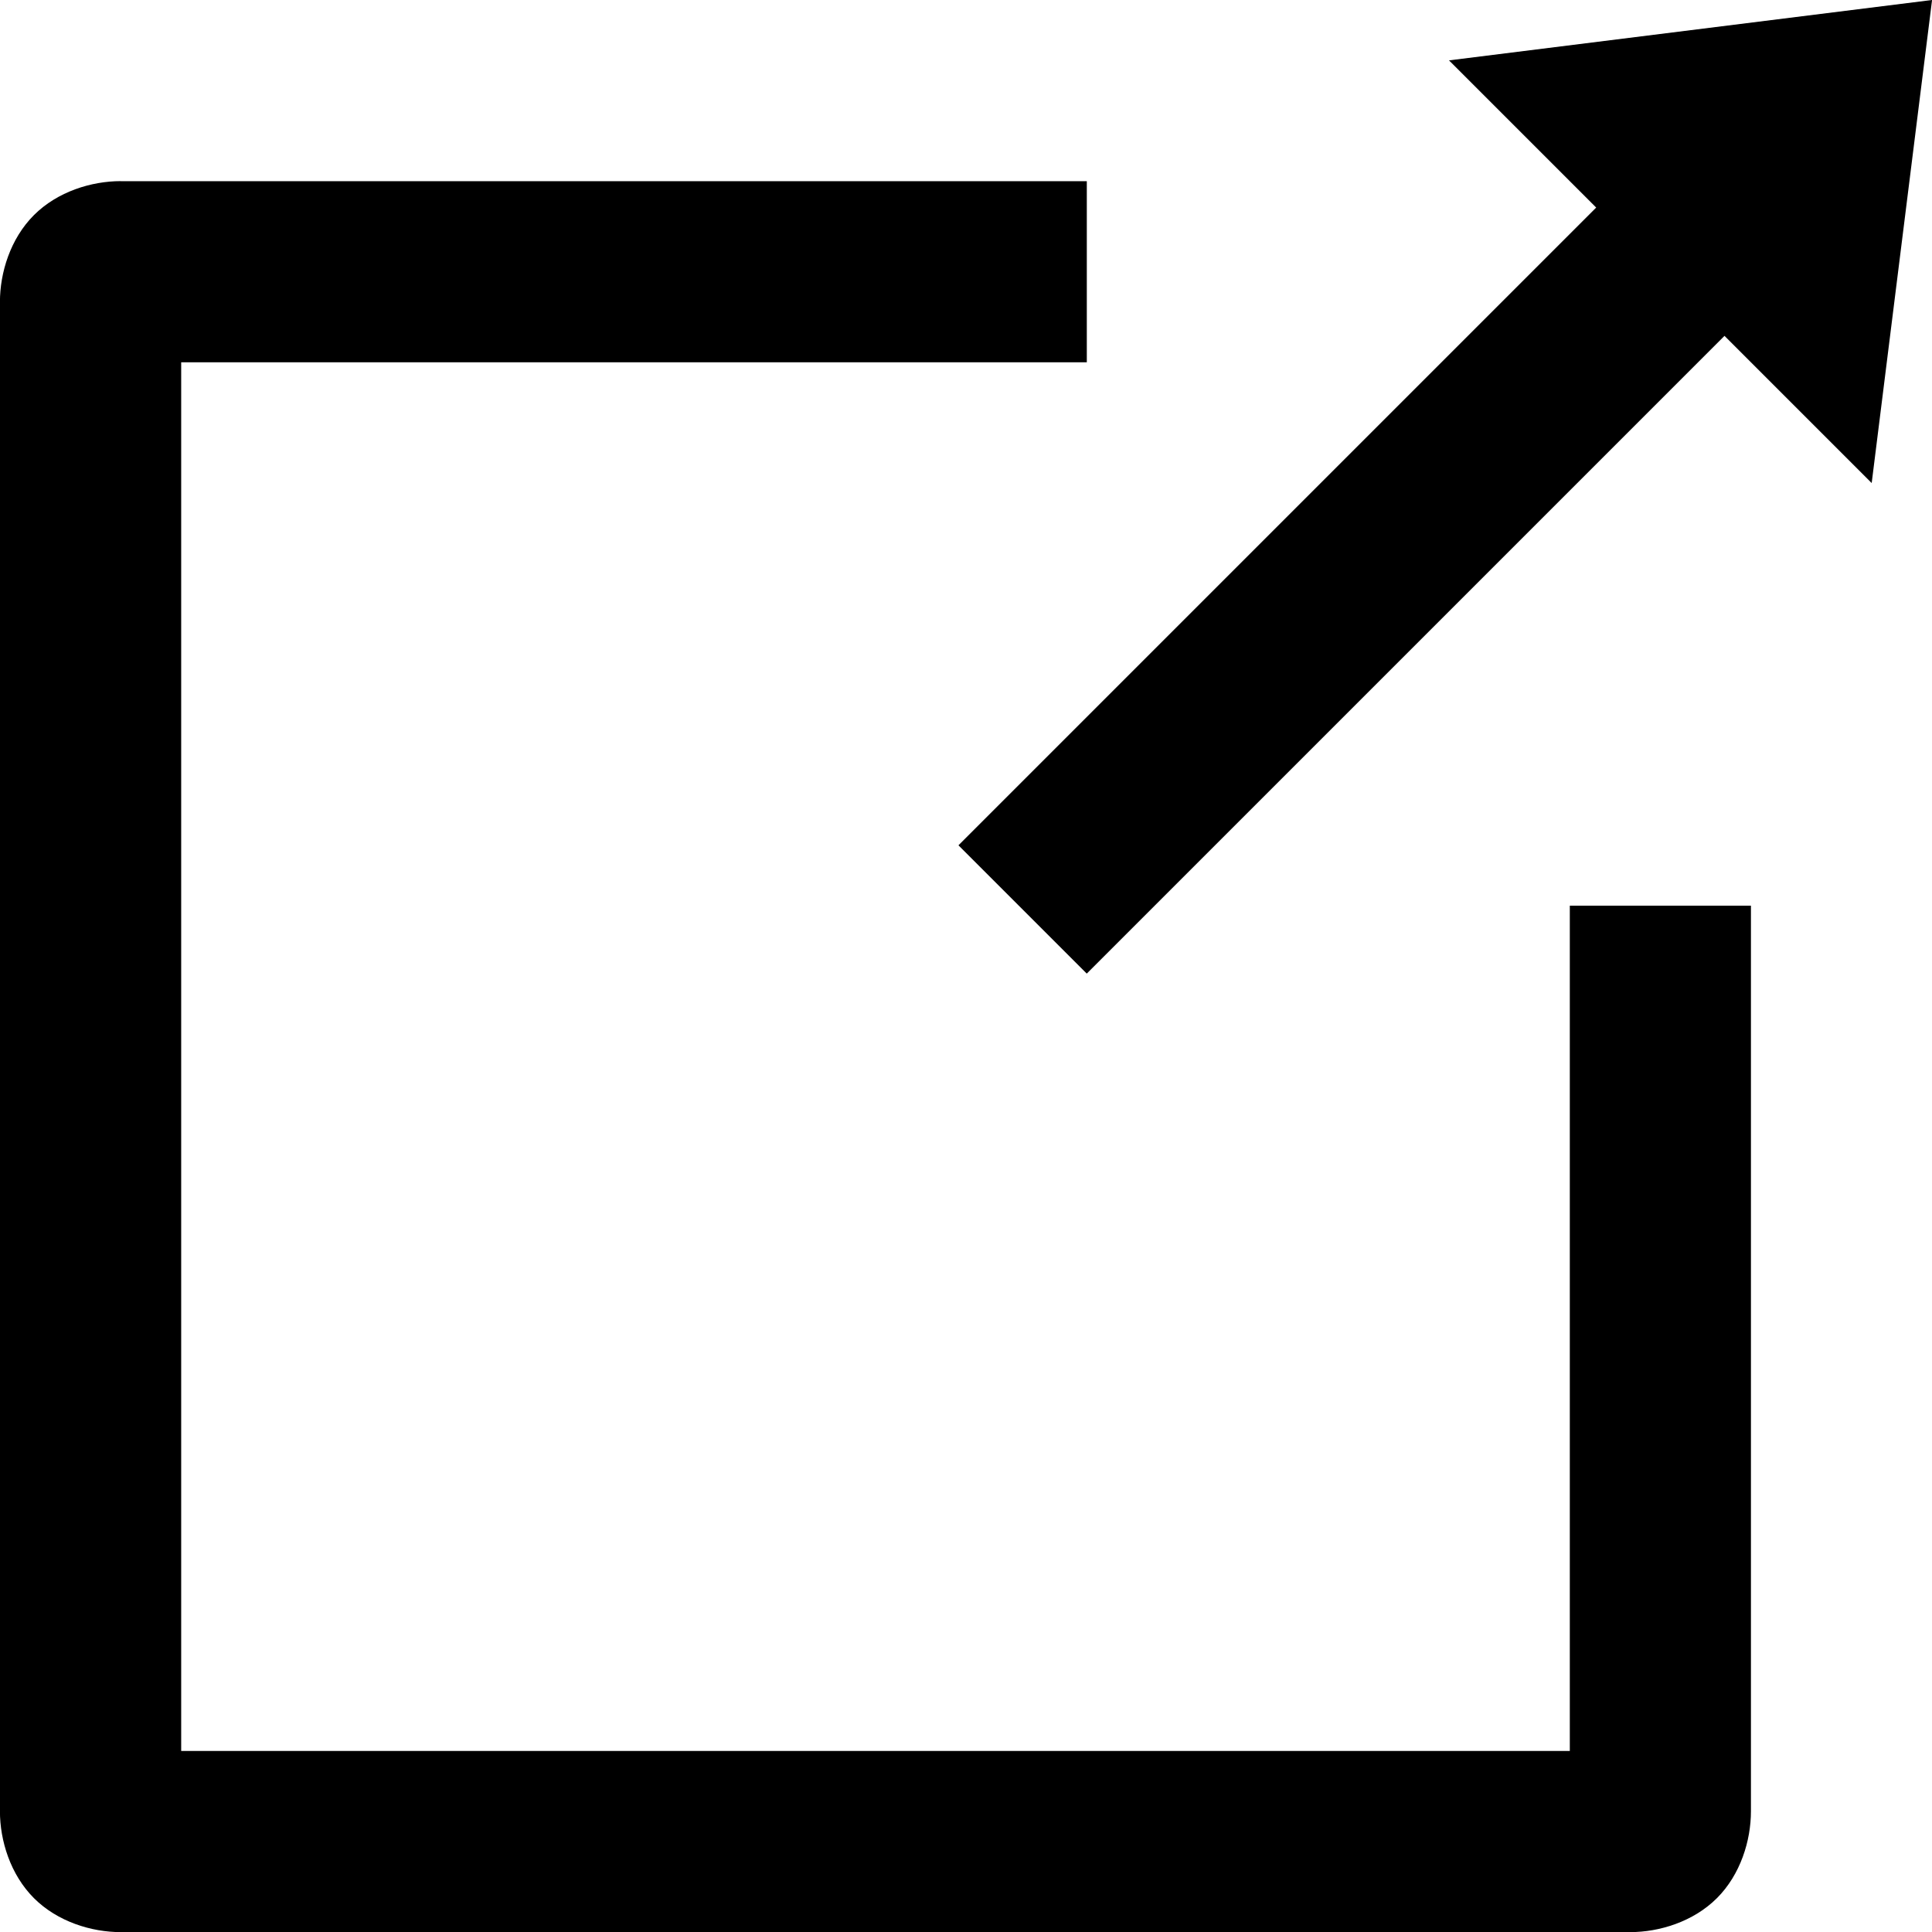
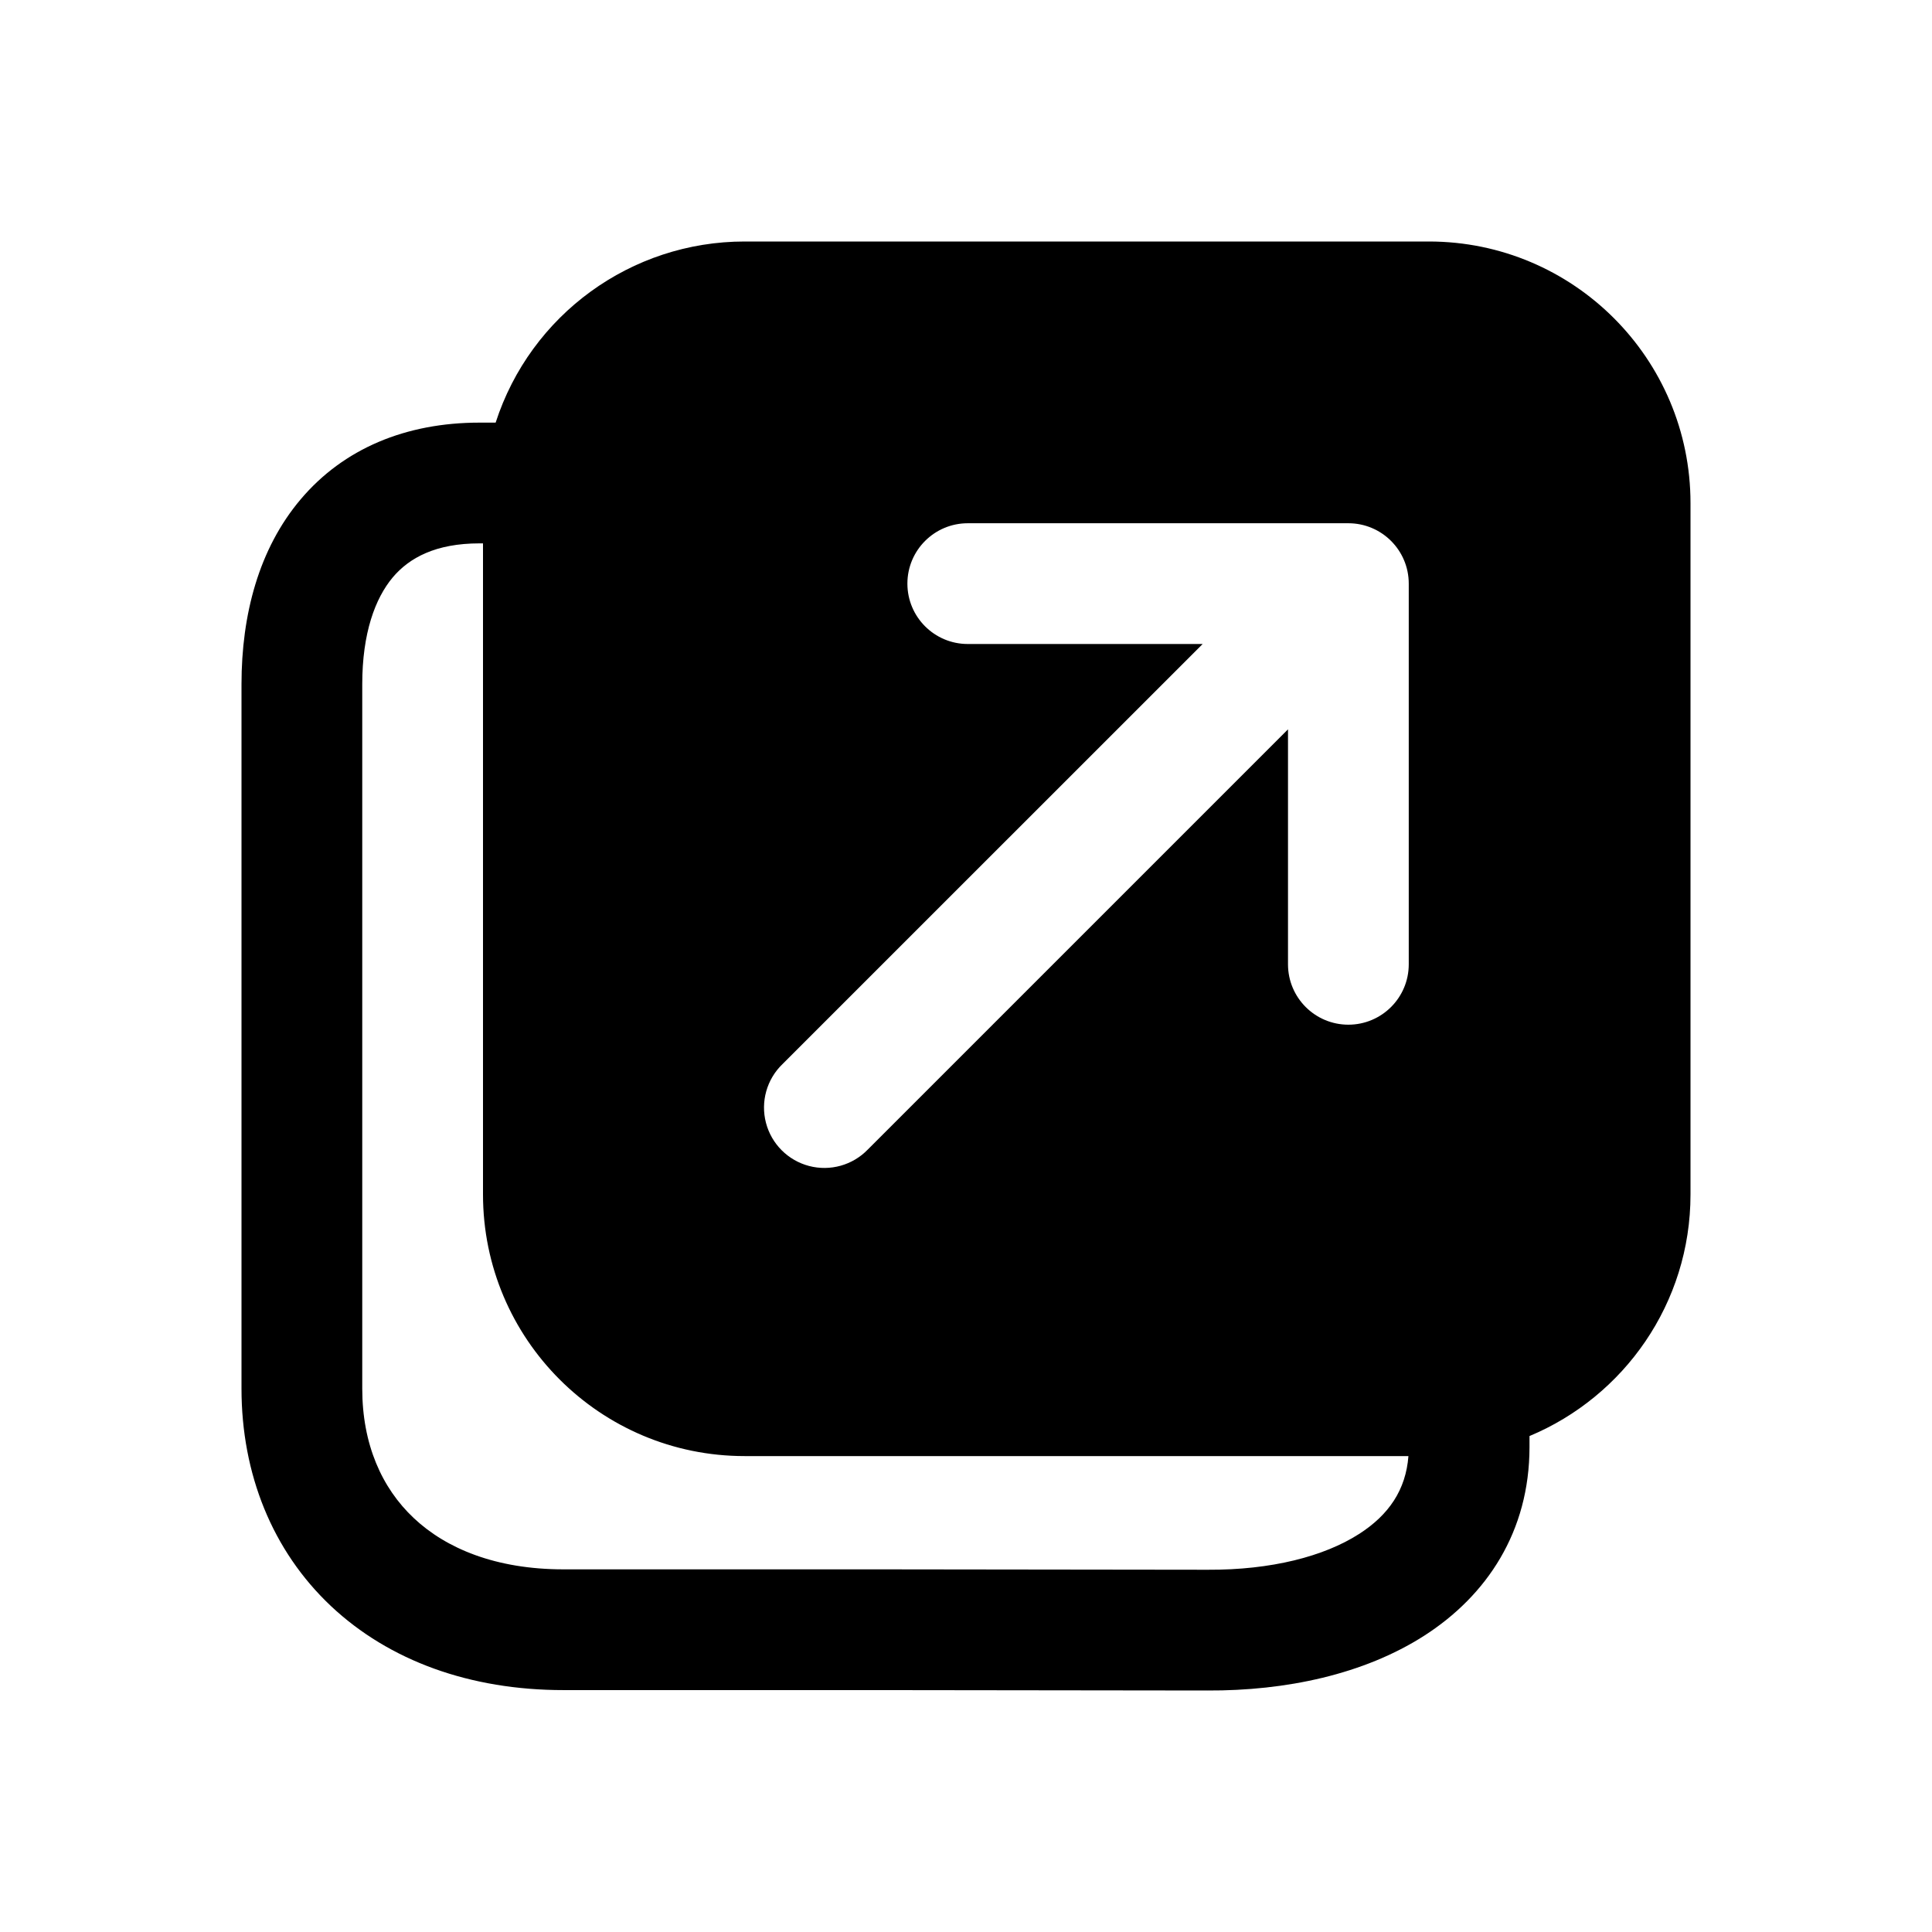
- <svg xmlns="http://www.w3.org/2000/svg" viewBox="0 0 32 32">
-   <path d="M32 0l-8 1 2.438 2.438-9.5 9.5-1.063 1.063 2.125 2.125 1.063-1.063 9.5-9.5 2.438 2.438 1-8zm-30 3c-.483 0-1.047.172-1.438.563-.391.391-.563.954-.563 1.438v25c0 .483.172 1.047.563 1.438.391.391.954.563 1.438.563h25c.483 0 1.047-.172 1.438-.563.391-.391.563-.954.563-1.438v-15h-3v14h-23v-23h15v-3h-16z" />
+ <svg xmlns="http://www.w3.org/2000/svg" width="24" height="24" viewBox="0 0 24 24">
+   <path d="M19 17.975v-.136c1.174-.49 2-1.649 2-3V6.25A3.25 3.25 0 0 0 17.75 3h-8.5a3.251 3.251 0 0 0-3.093 2.25h-.201c-.912 0-1.688.321-2.222.954C3.216 6.817 3 7.634 3 8.5v8.75c0 1.06.383 2.014 1.11 2.7.726.683 1.733 1.045 2.89 1.045h3.92l4.076.005h.002c.976.005 1.943-.2 2.693-.68.78-.5 1.309-1.295 1.309-2.345ZM5.956 6.75H6v8.088a3.25 3.25 0 0 0 3.25 3.25h8.246c-.032.418-.242.73-.614.968-.433.278-1.09.448-1.878.444H15l-4.082-.005H7c-.843 0-1.46-.26-1.86-.637-.398-.374-.64-.918-.64-1.608V8.5c0-.635.16-1.067.38-1.329.205-.242.532-.421 1.076-.421Zm6.066-.25h4.728a.75.75 0 0 1 .75.75v4.729a.75.75 0 0 1-1.5 0V9.06l-5.22 5.22a.75.75 0 1 1-1.06-1.061L14.94 8h-2.918a.75.75 0 1 1 0-1.5Z" />
</svg>
